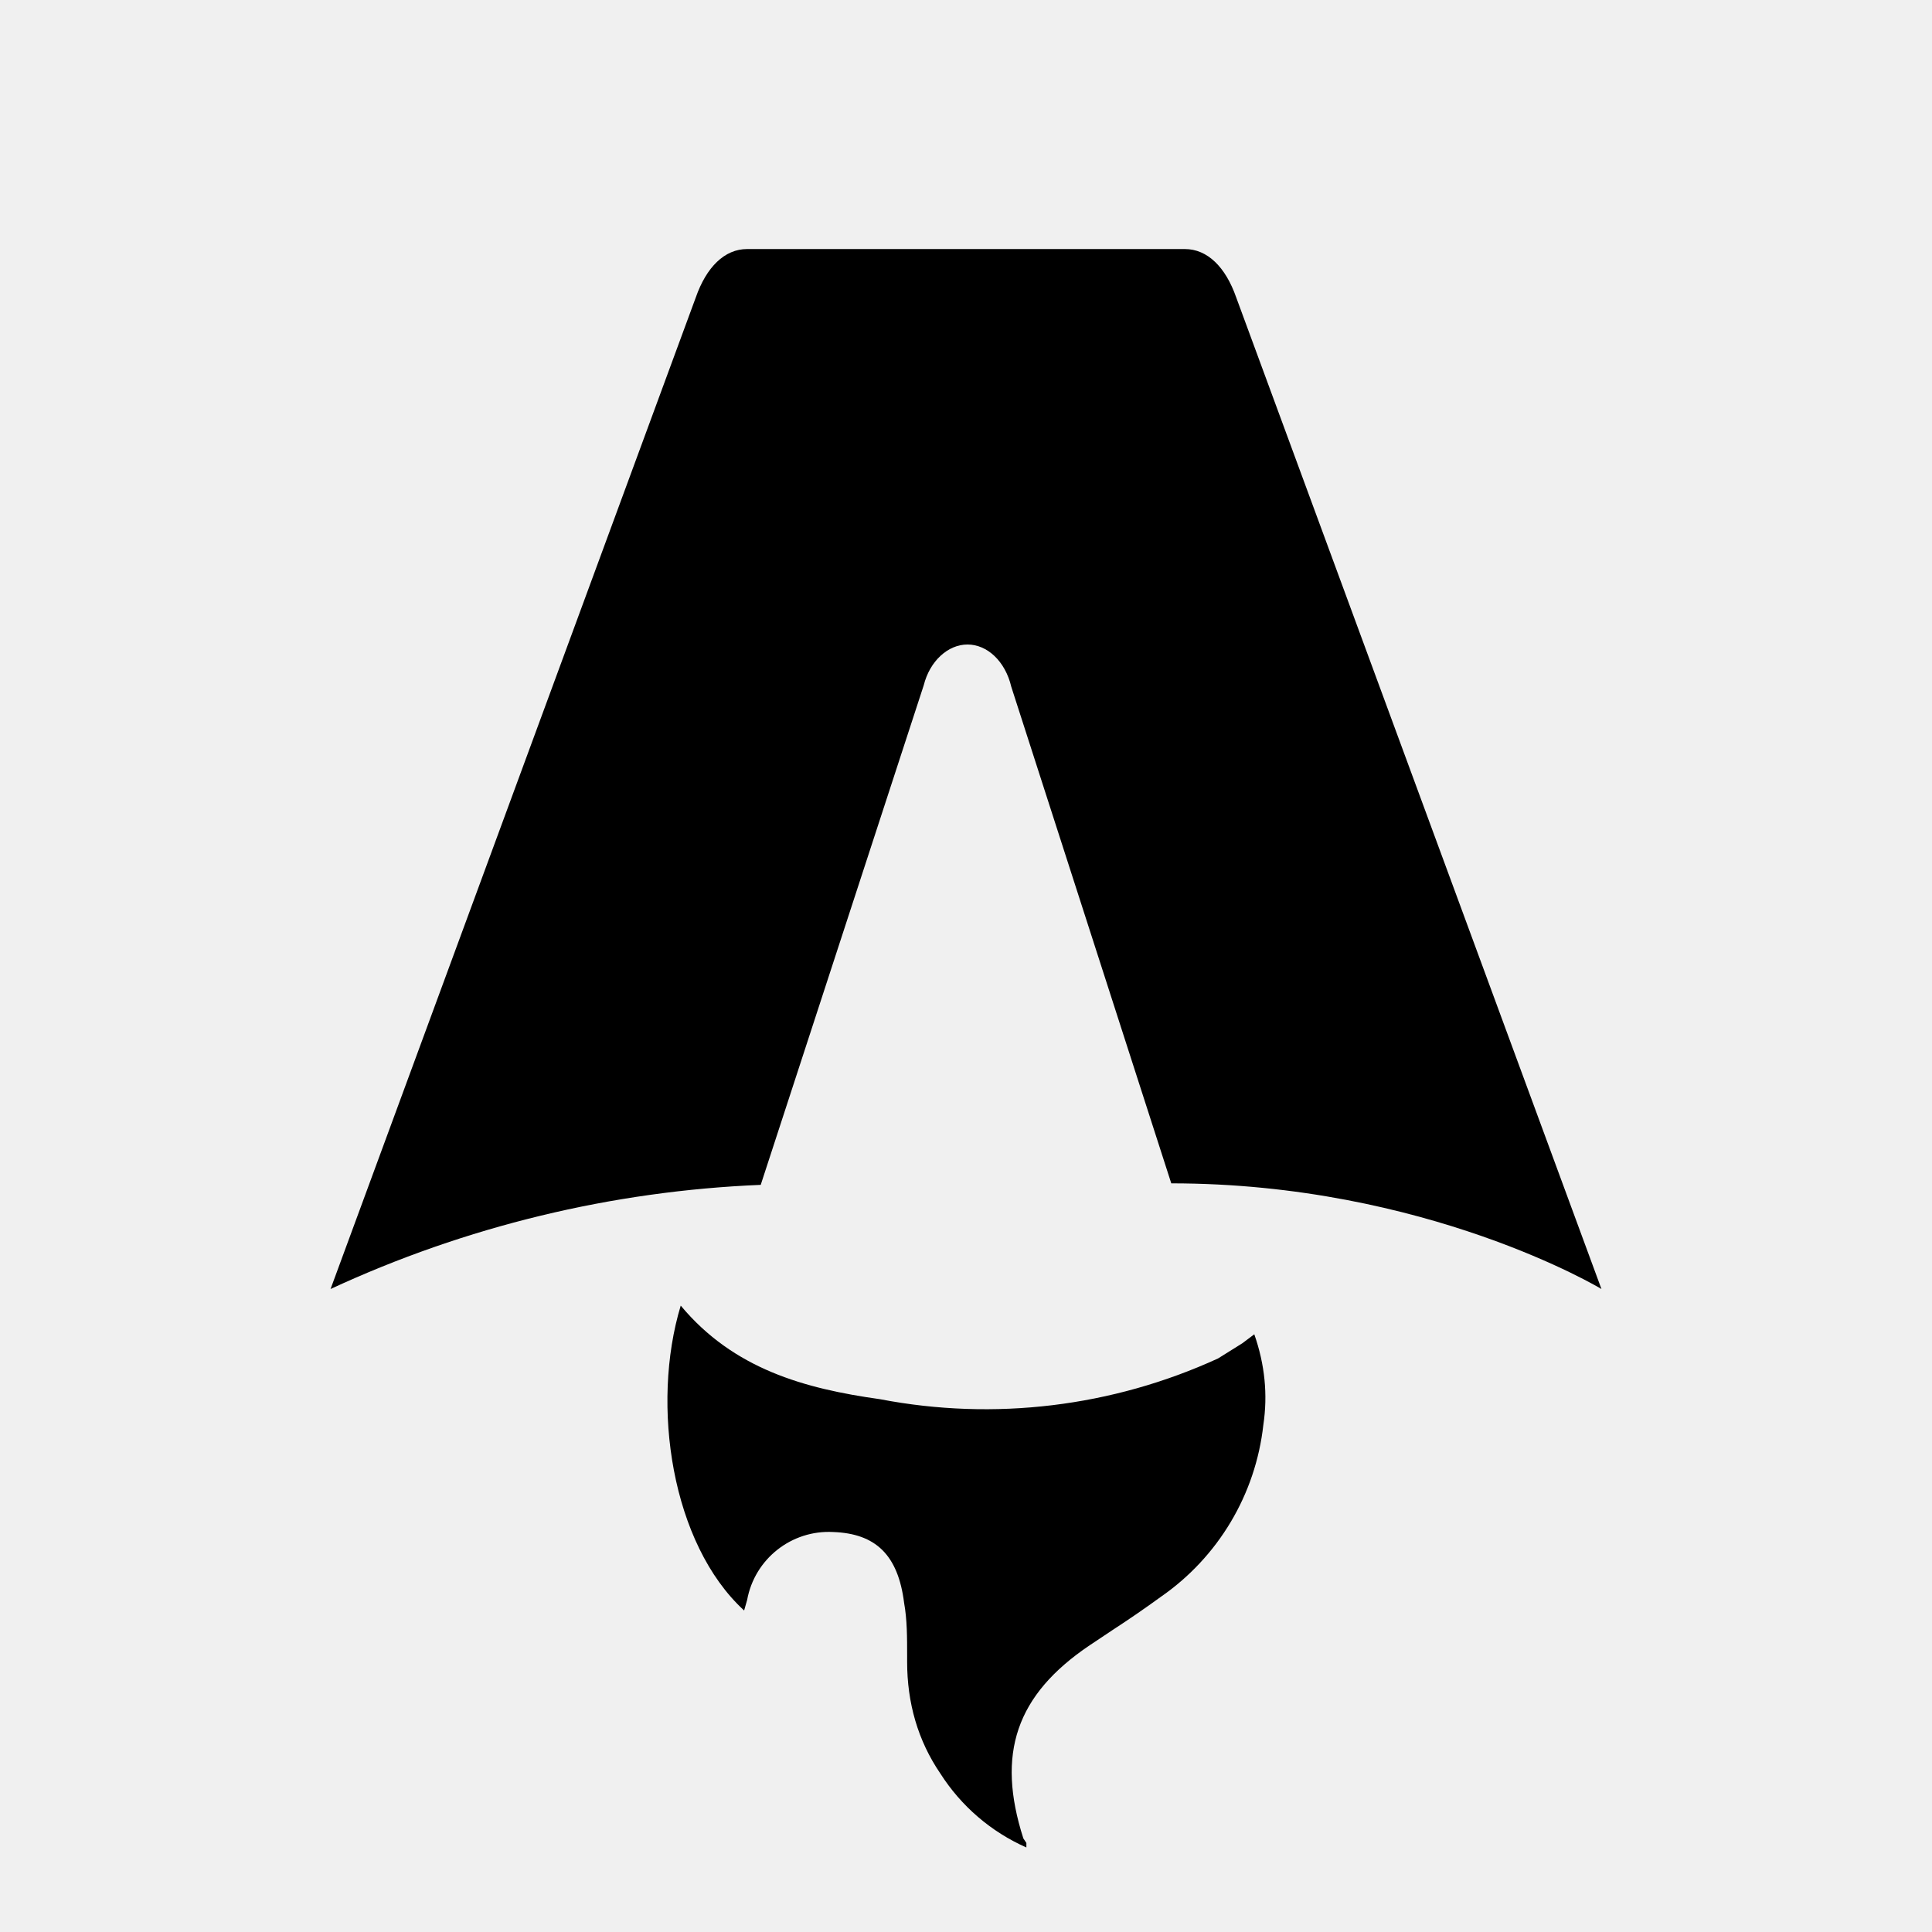
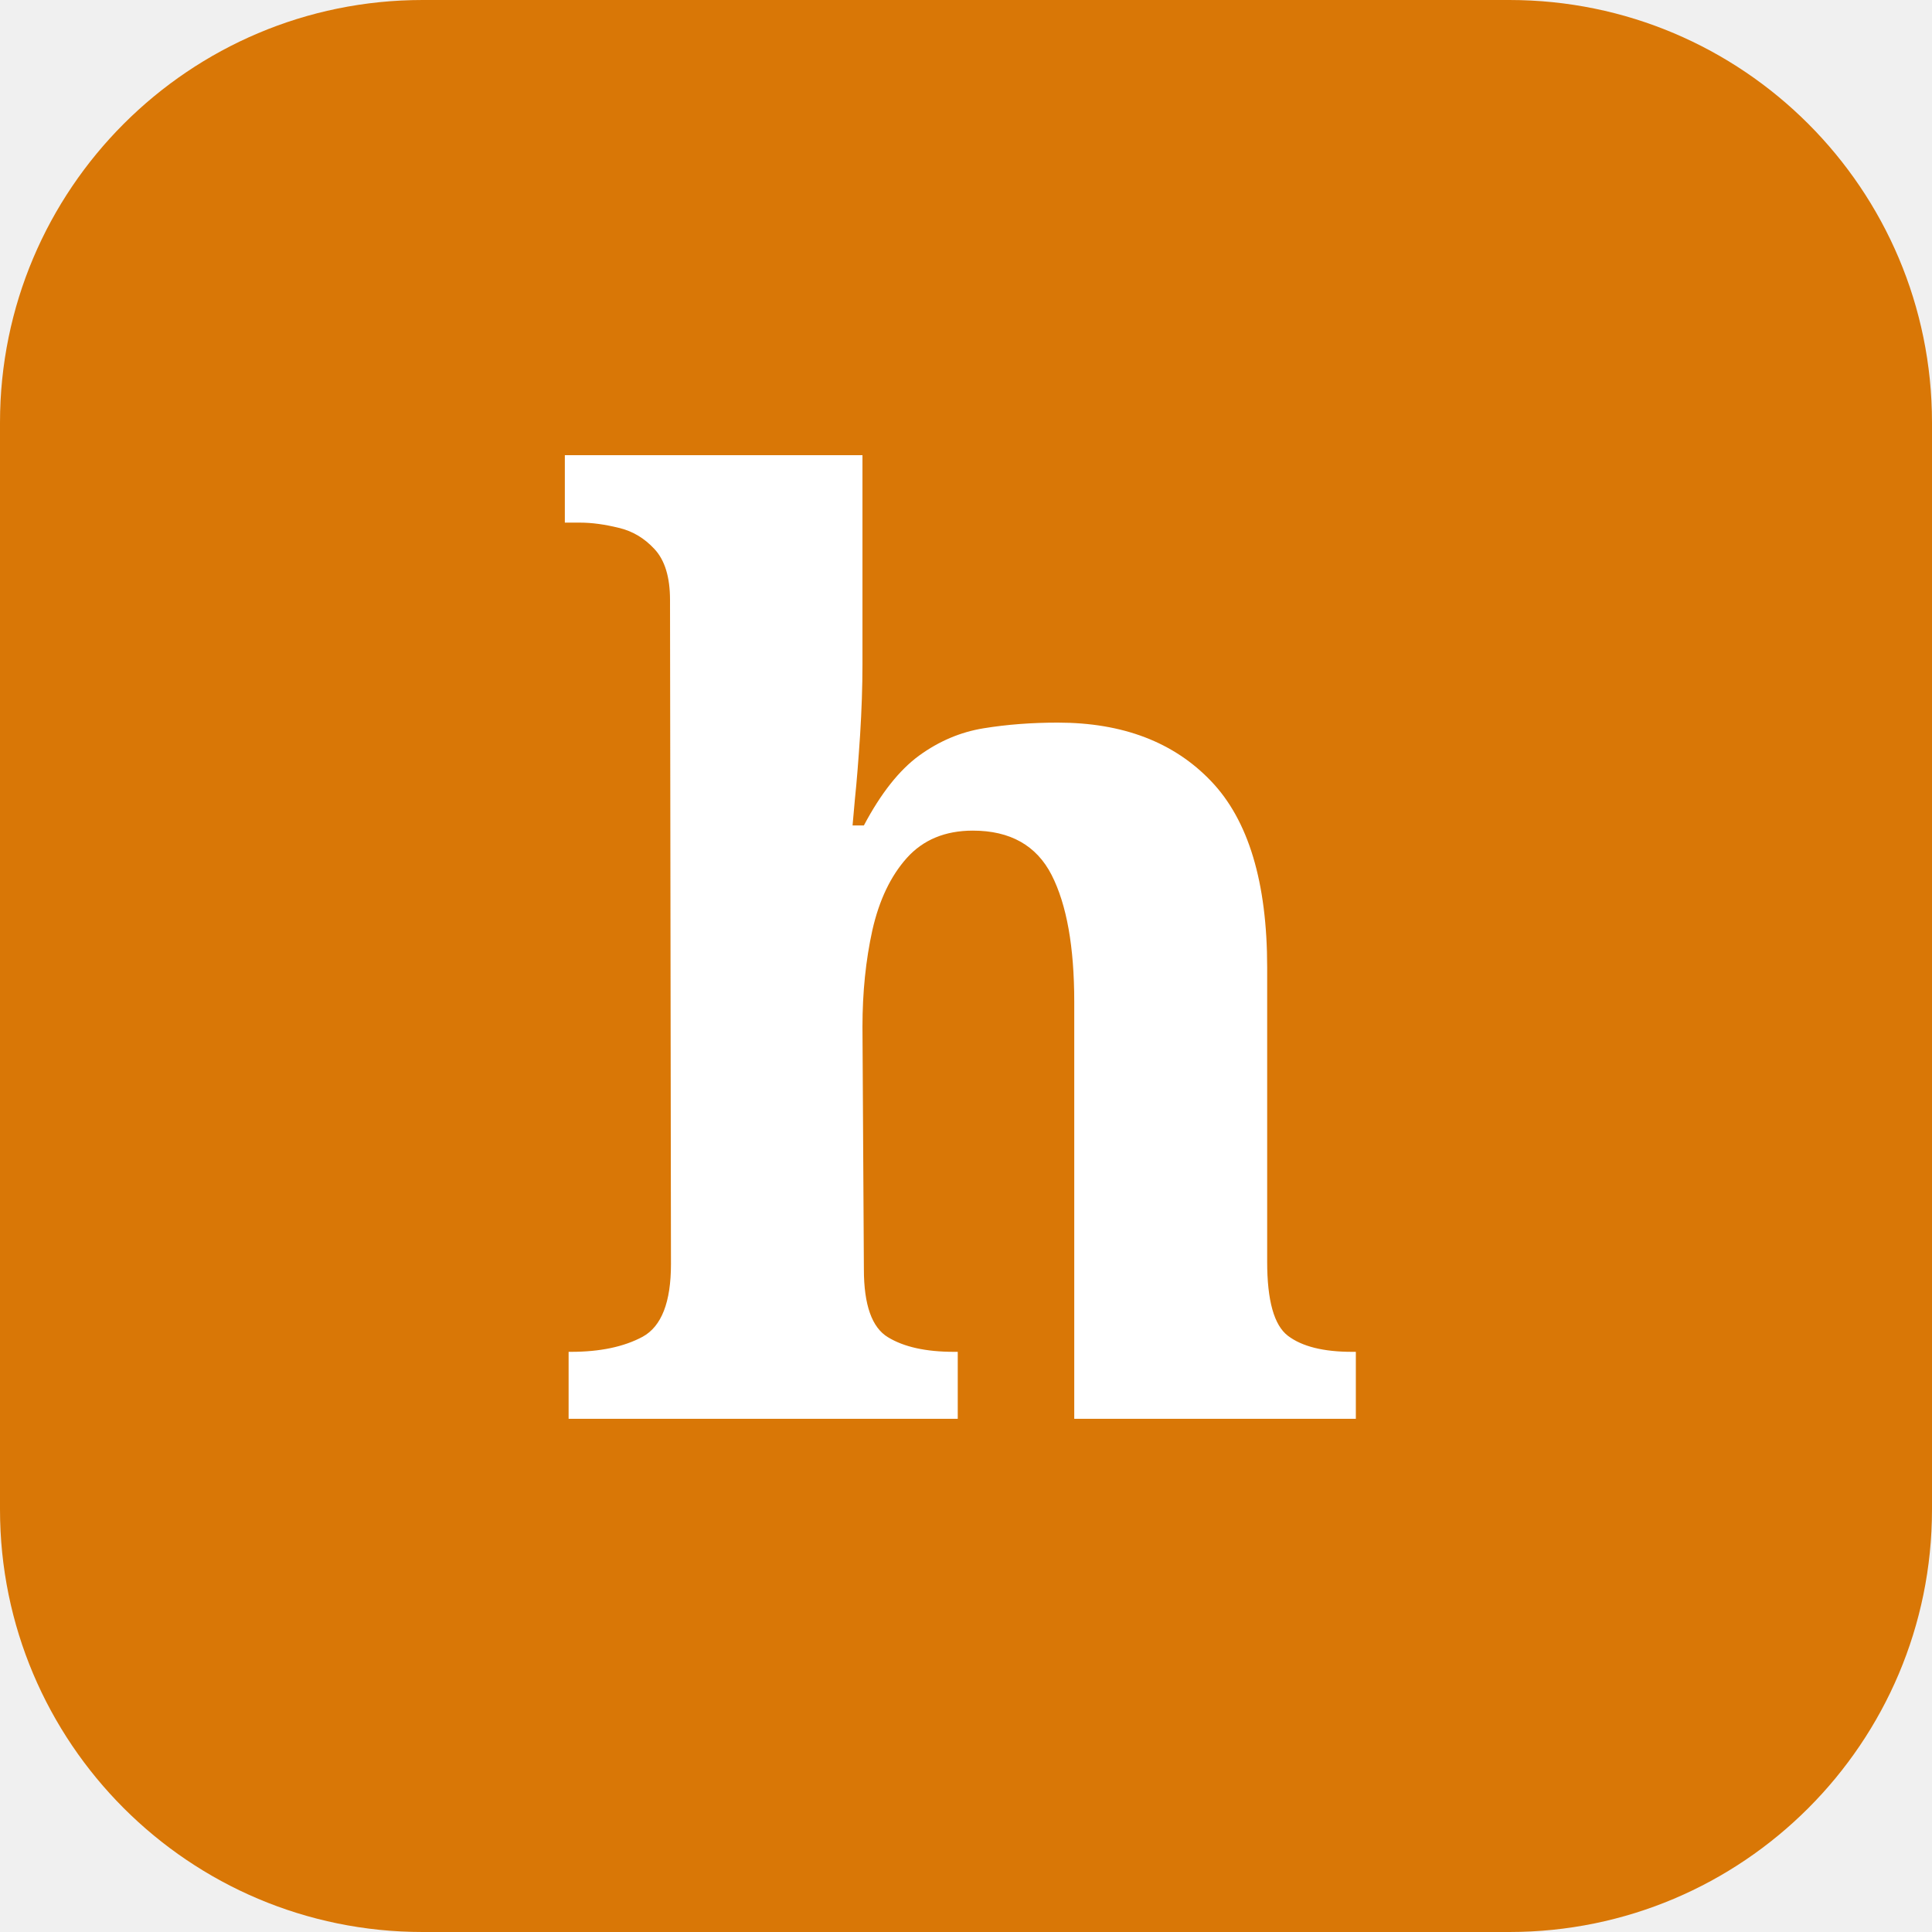
- <svg xmlns="http://www.w3.org/2000/svg" fill="none" viewBox="0 0 128 128">
-   <path d="M50.4 78.5a75.1 75.1 0 0 0-28.5 6.9l24.2-65.7c.7-2 1.9-3.2 3.4-3.2h29c1.5 0 2.7 1.2 3.4 3.2l24.2 65.7s-11.6-7-28.5-7L67 45.5c-.4-1.7-1.6-2.8-2.9-2.8-1.3 0-2.5 1.1-2.9 2.7L50.4 78.5Zm-1.1 28.2Zm-4.2-20.2c-2 6.6-.6 15.8 4.2 20.2a17.5 17.5 0 0 1 .2-.7 5.5 5.5 0 0 1 5.7-4.5c2.8.1 4.3 1.5 4.7 4.7.2 1.1.2 2.3.2 3.5v.4c0 2.7.7 5.2 2.2 7.4a13 13 0 0 0 5.7 4.9v-.3l-.2-.3c-1.8-5.6-.5-9.5 4.4-12.8l1.5-1a73 73 0 0 0 3.2-2.2 16 16 0 0 0 6.8-11.4c.3-2 .1-4-.6-6l-.8.6-1.6 1a37 37 0 0 1-22.4 2.7c-5-.7-9.7-2-13.2-6.2Z" />
-   <style>
-         path { fill: #000; }
-         @media (prefers-color-scheme: dark) {
-             path { fill: #FFF; }
-         }
-     </style>
+ <svg xmlns="http://www.w3.org/2000/svg" viewBox="0 0 64 64">
+   <rect width="64" height="64" rx="14" fill="#D97706" />
+   <text x="32" y="47" font-family="'Sora', Georgia, serif" font-weight="700" font-size="42" fill="#FFFFFF" text-anchor="middle">h</text>
</svg>
